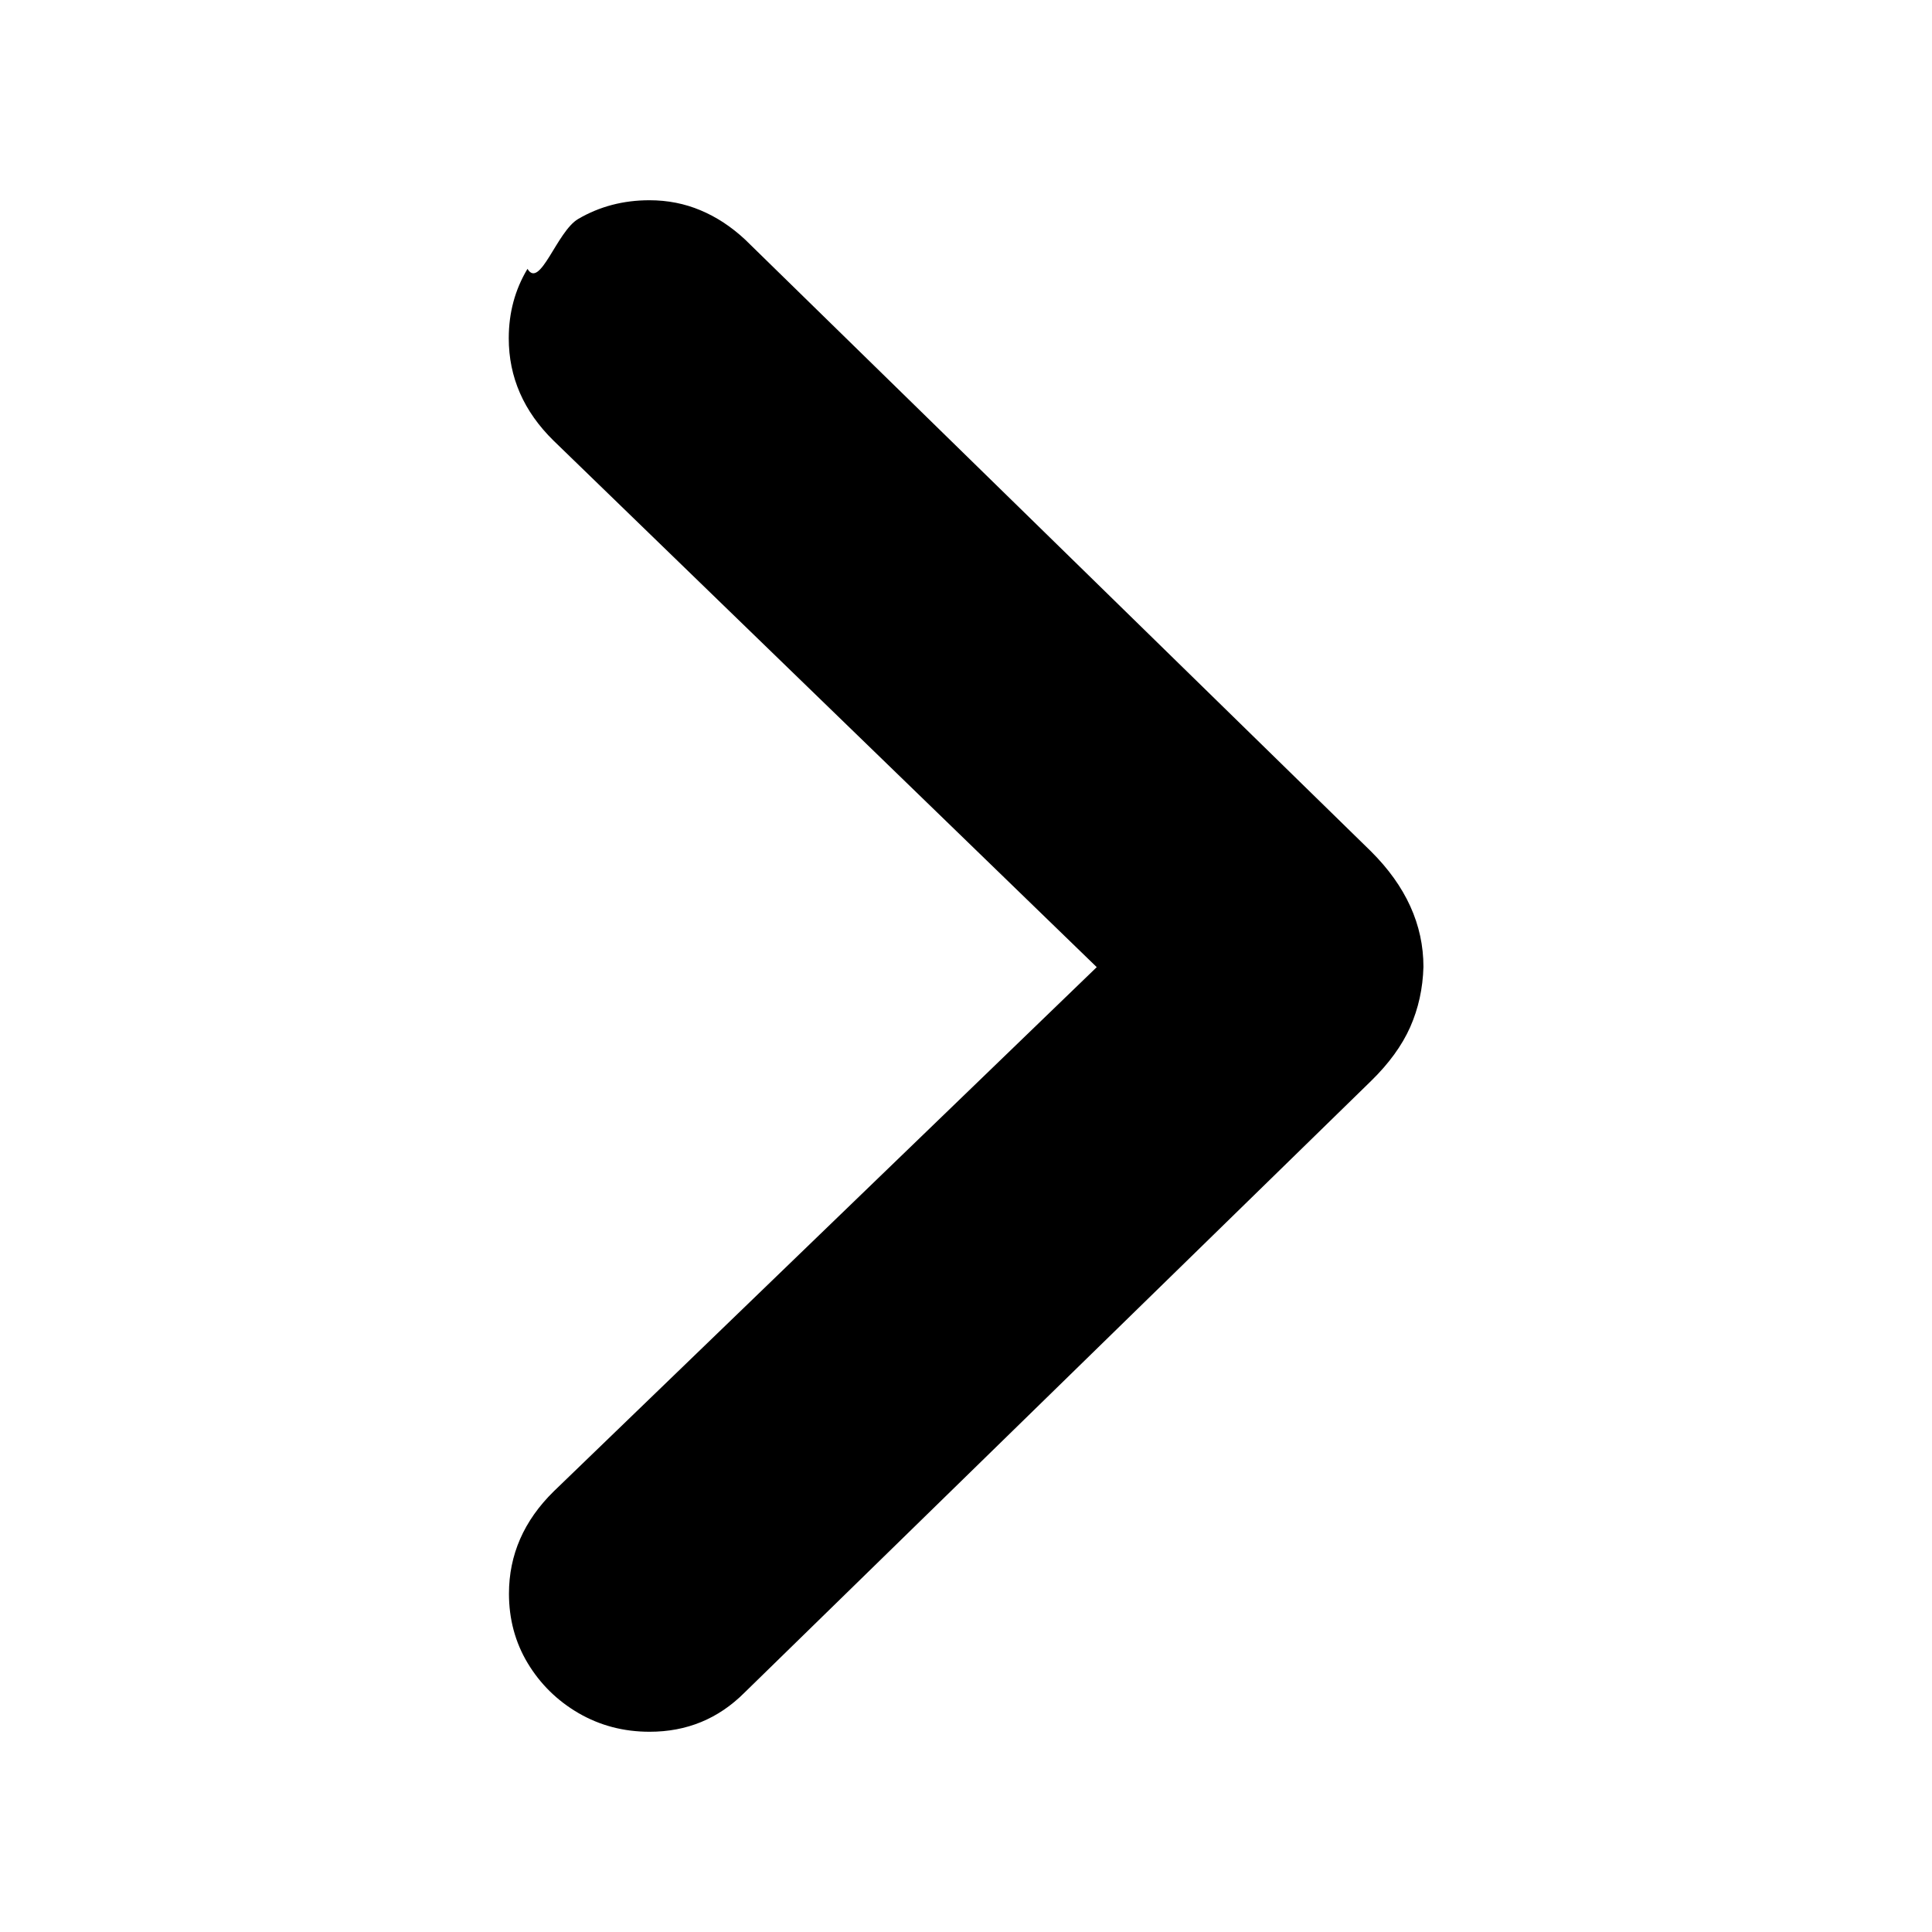
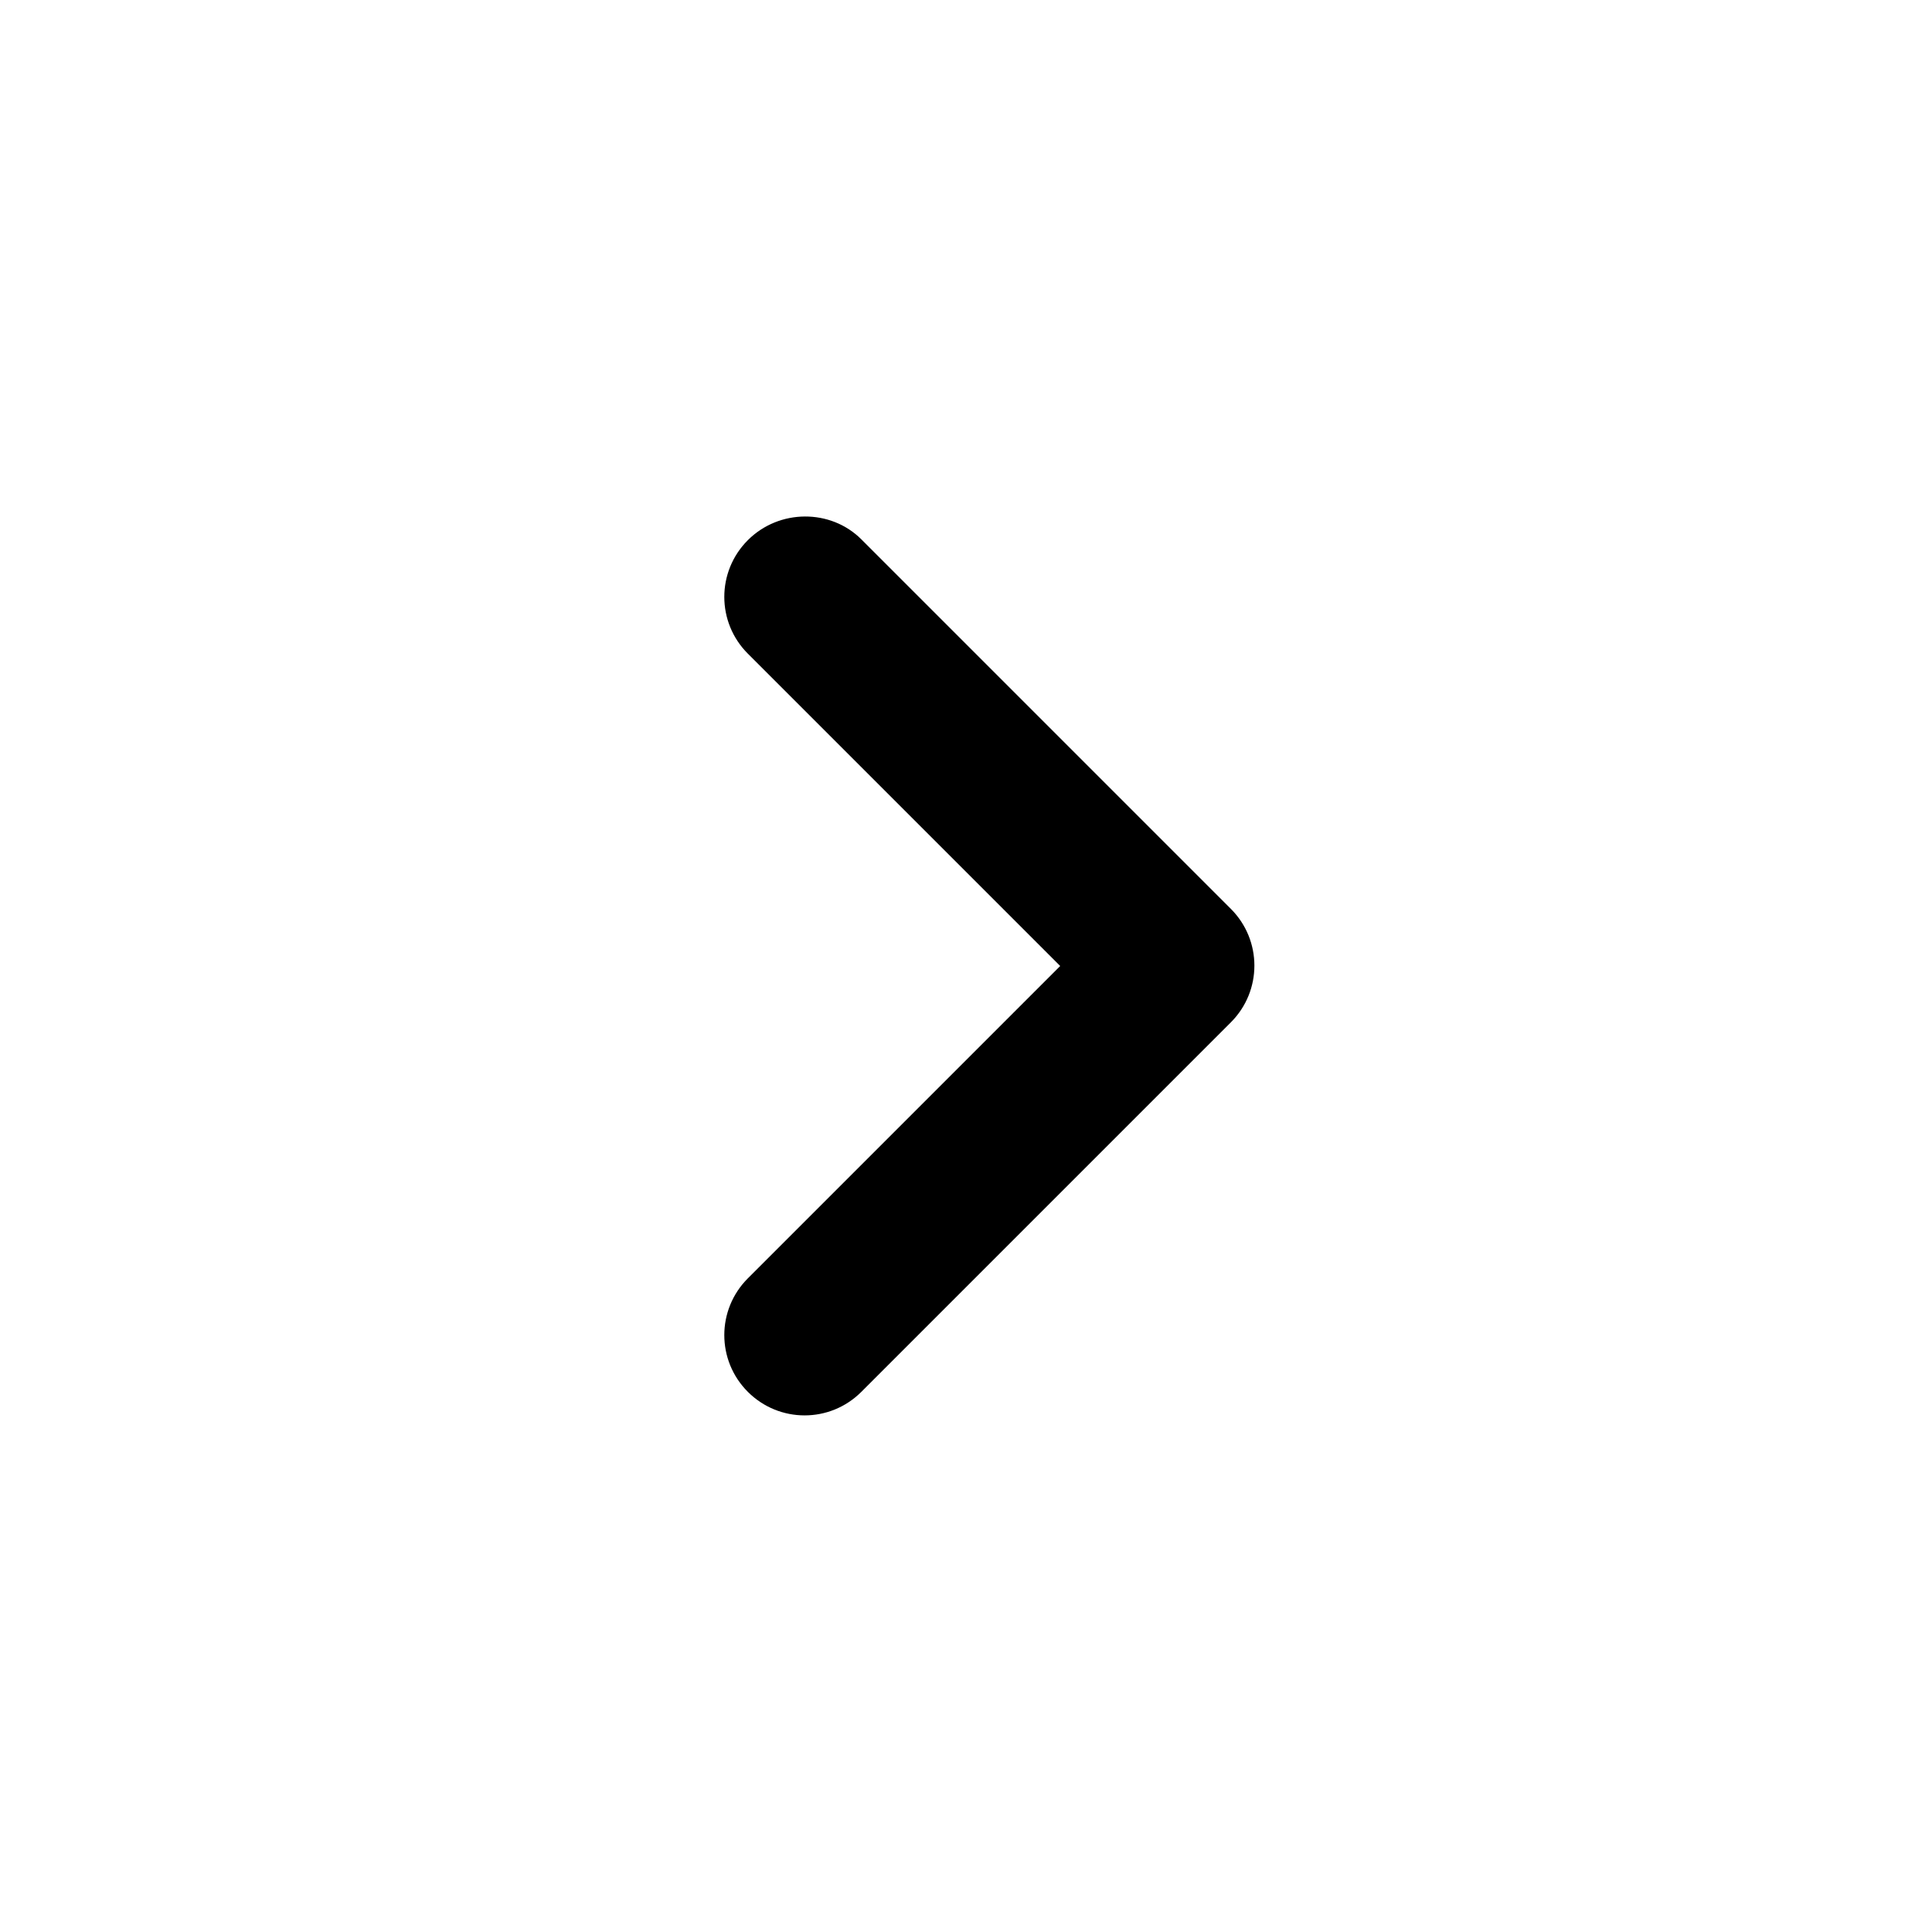
- <svg xmlns="http://www.w3.org/2000/svg" x="0px" y="0px" viewBox="0 0 960 960" style="enable-background:new 0 0 960 960;" xml:space="preserve">
-   <path d="M707.3,480.4c-0.3,10.8-2.5,20.7-6.6,30c-4.1,9.2-10.6,18.1-19.4,26.7l-311.4,304c-13,13-28.7,19.4-47.1,19.4 c-13,0-24.7-3.1-35.4-9.3c-10.6-6.2-19-14.5-25.2-24.8c-6.2-10.3-9.3-21.9-9.3-34.5c0-19.3,7.4-36.3,22.3-50.9l286.2-276.3v31.8 L275.1,219c-14.9-14.6-22.3-31.6-22.3-50.9c0-12.7,3.1-24.2,9.3-34.5c6.2 10.3,14.6-18.6,25.2-24.8c10.6-6.2,22.4-9.3,35.4-9.3 c9.1,0,17.6,1.7,25.4,5c7.9,3.3,15.2,8.1,22.1,14.5l311,304C698.6,440.3,707.3,459.5,707.3,480.4z" />
+ <svg xmlns="http://www.w3.org/2000/svg" viewBox="0 0 24 24">
+   <path d="M0 0h24v24H0V0z" fill="none" />
+   <path d="M9.29 6.71c-.39.39-.39 1.02 0 1.41L13.17 12l-3.88 3.88c-.39.39-.39 1.02 0 1.41.39.39 1.02.39 1.41 0l4.59-4.59c.39-.39.39-1.02 0-1.41L10.7 6.7c-.38-.38-1.02-.38-1.41.01z" />
</svg>
